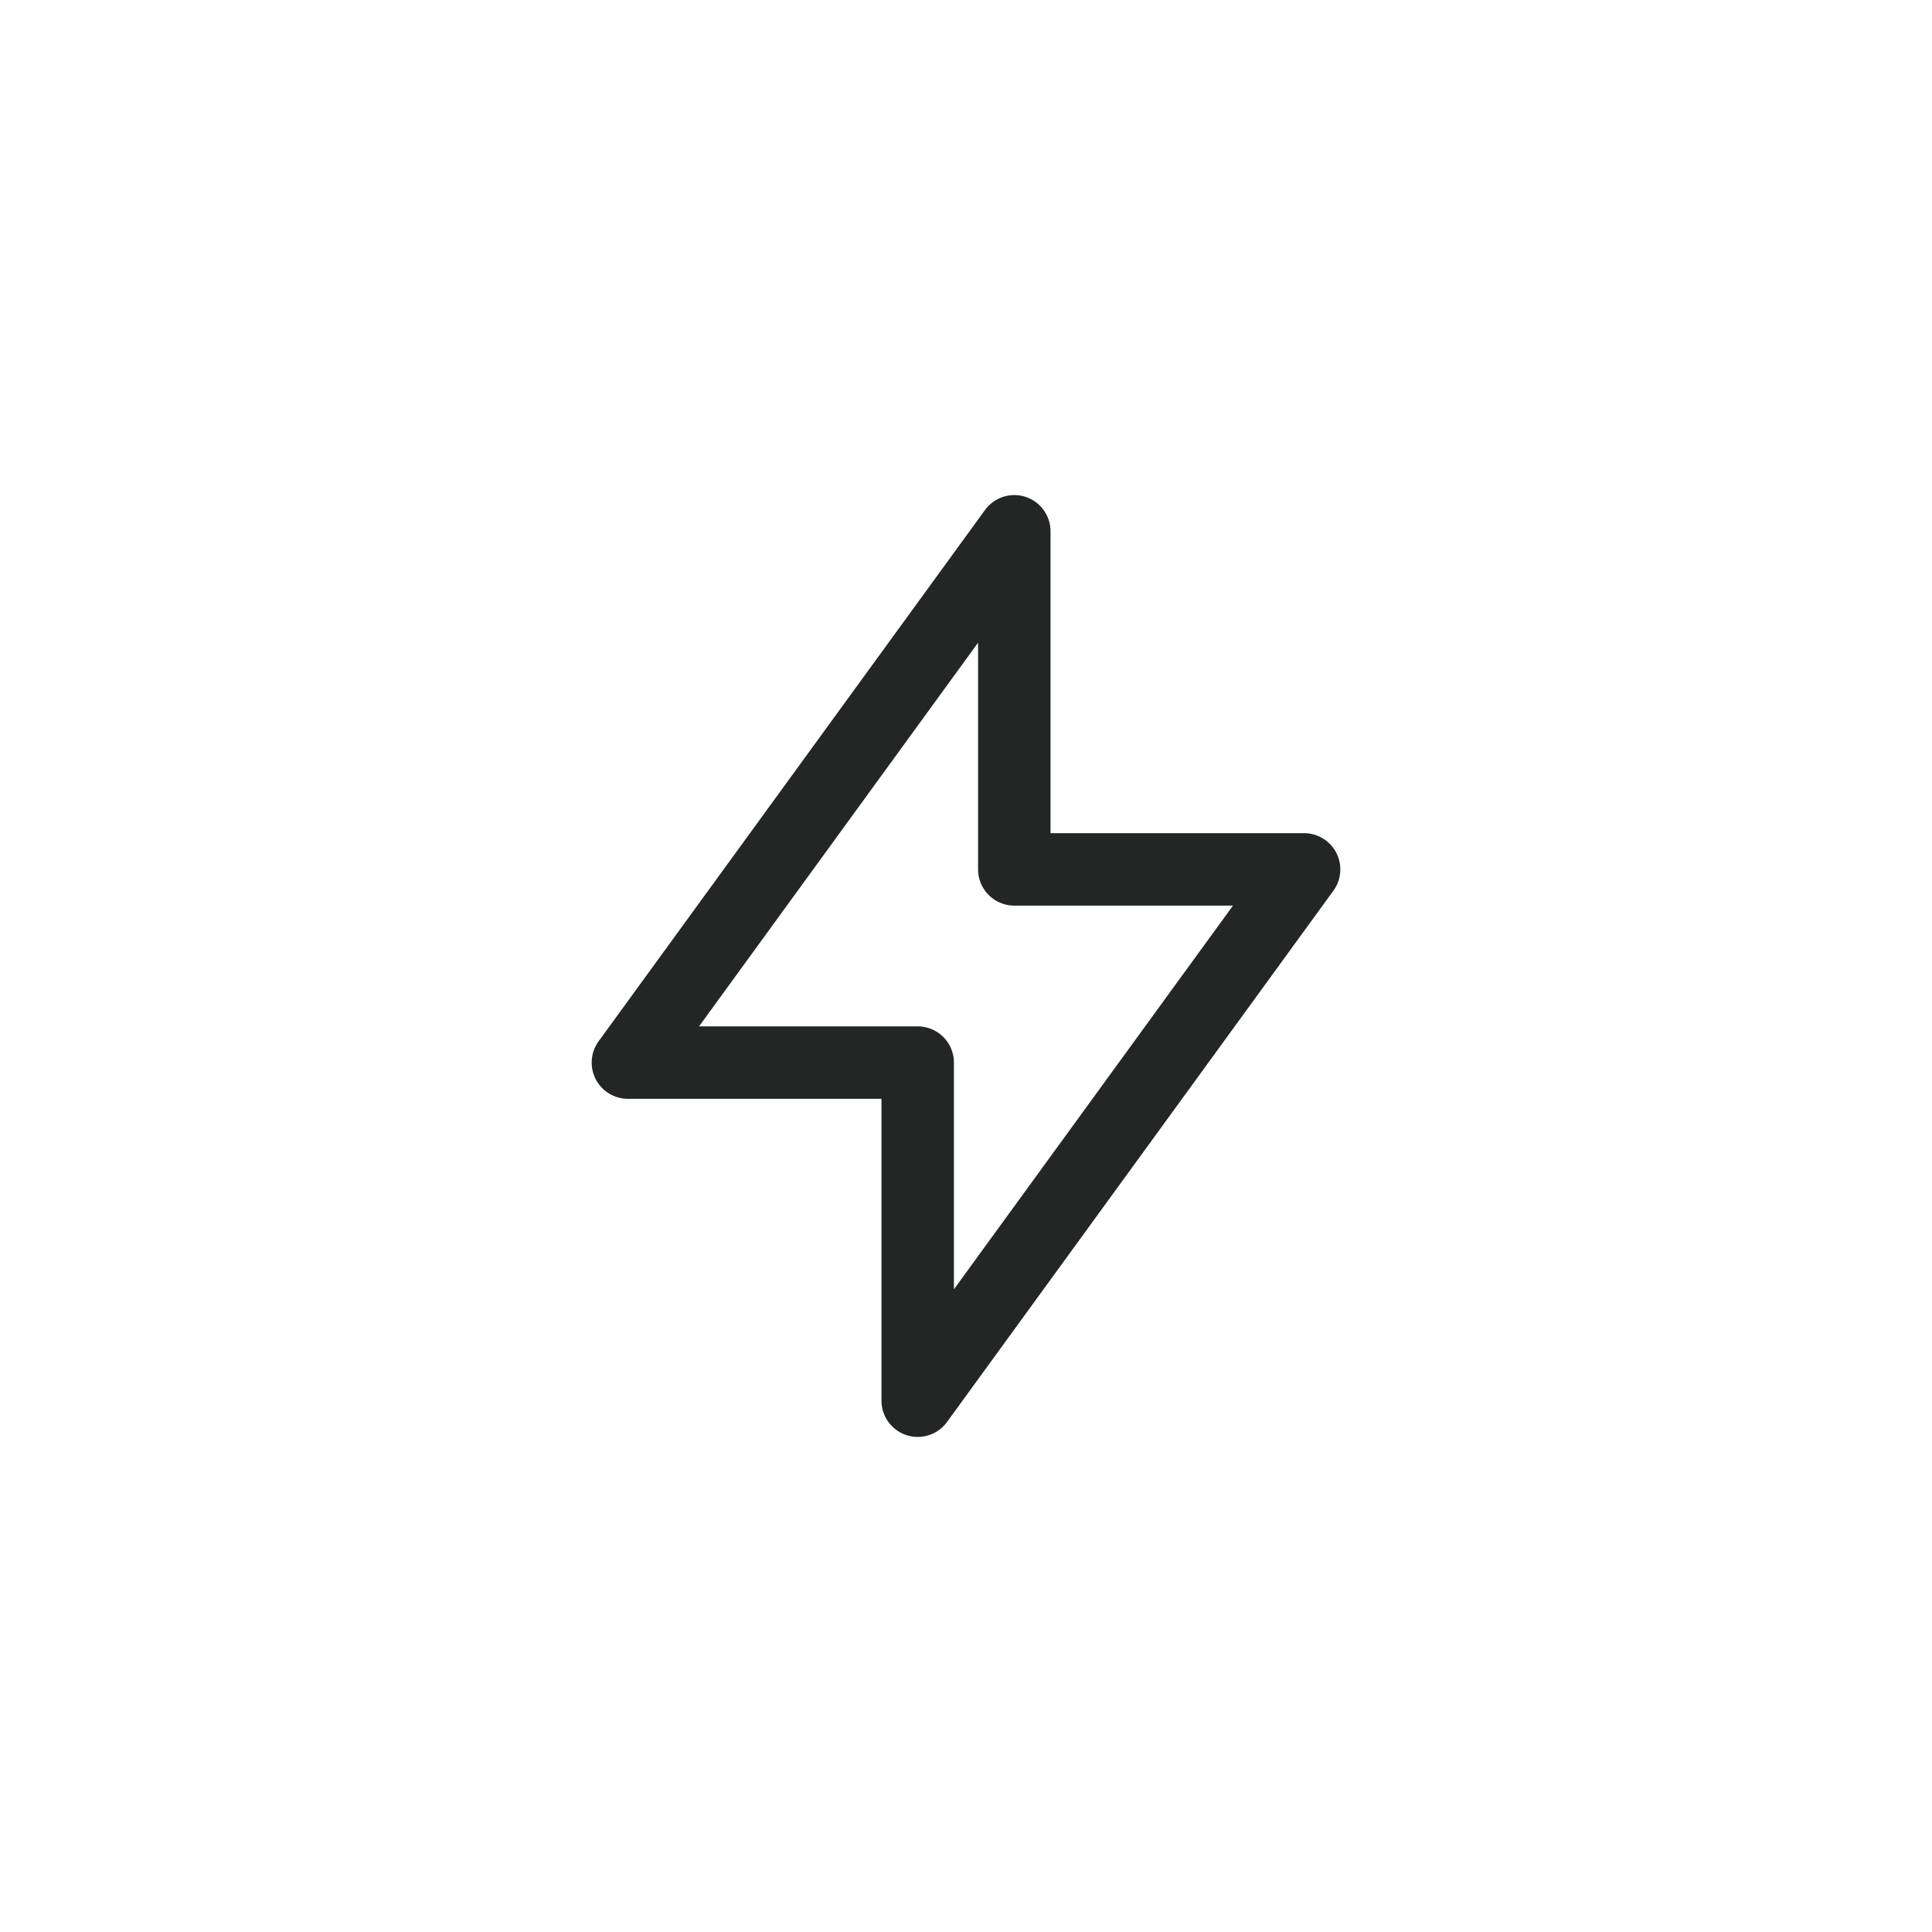
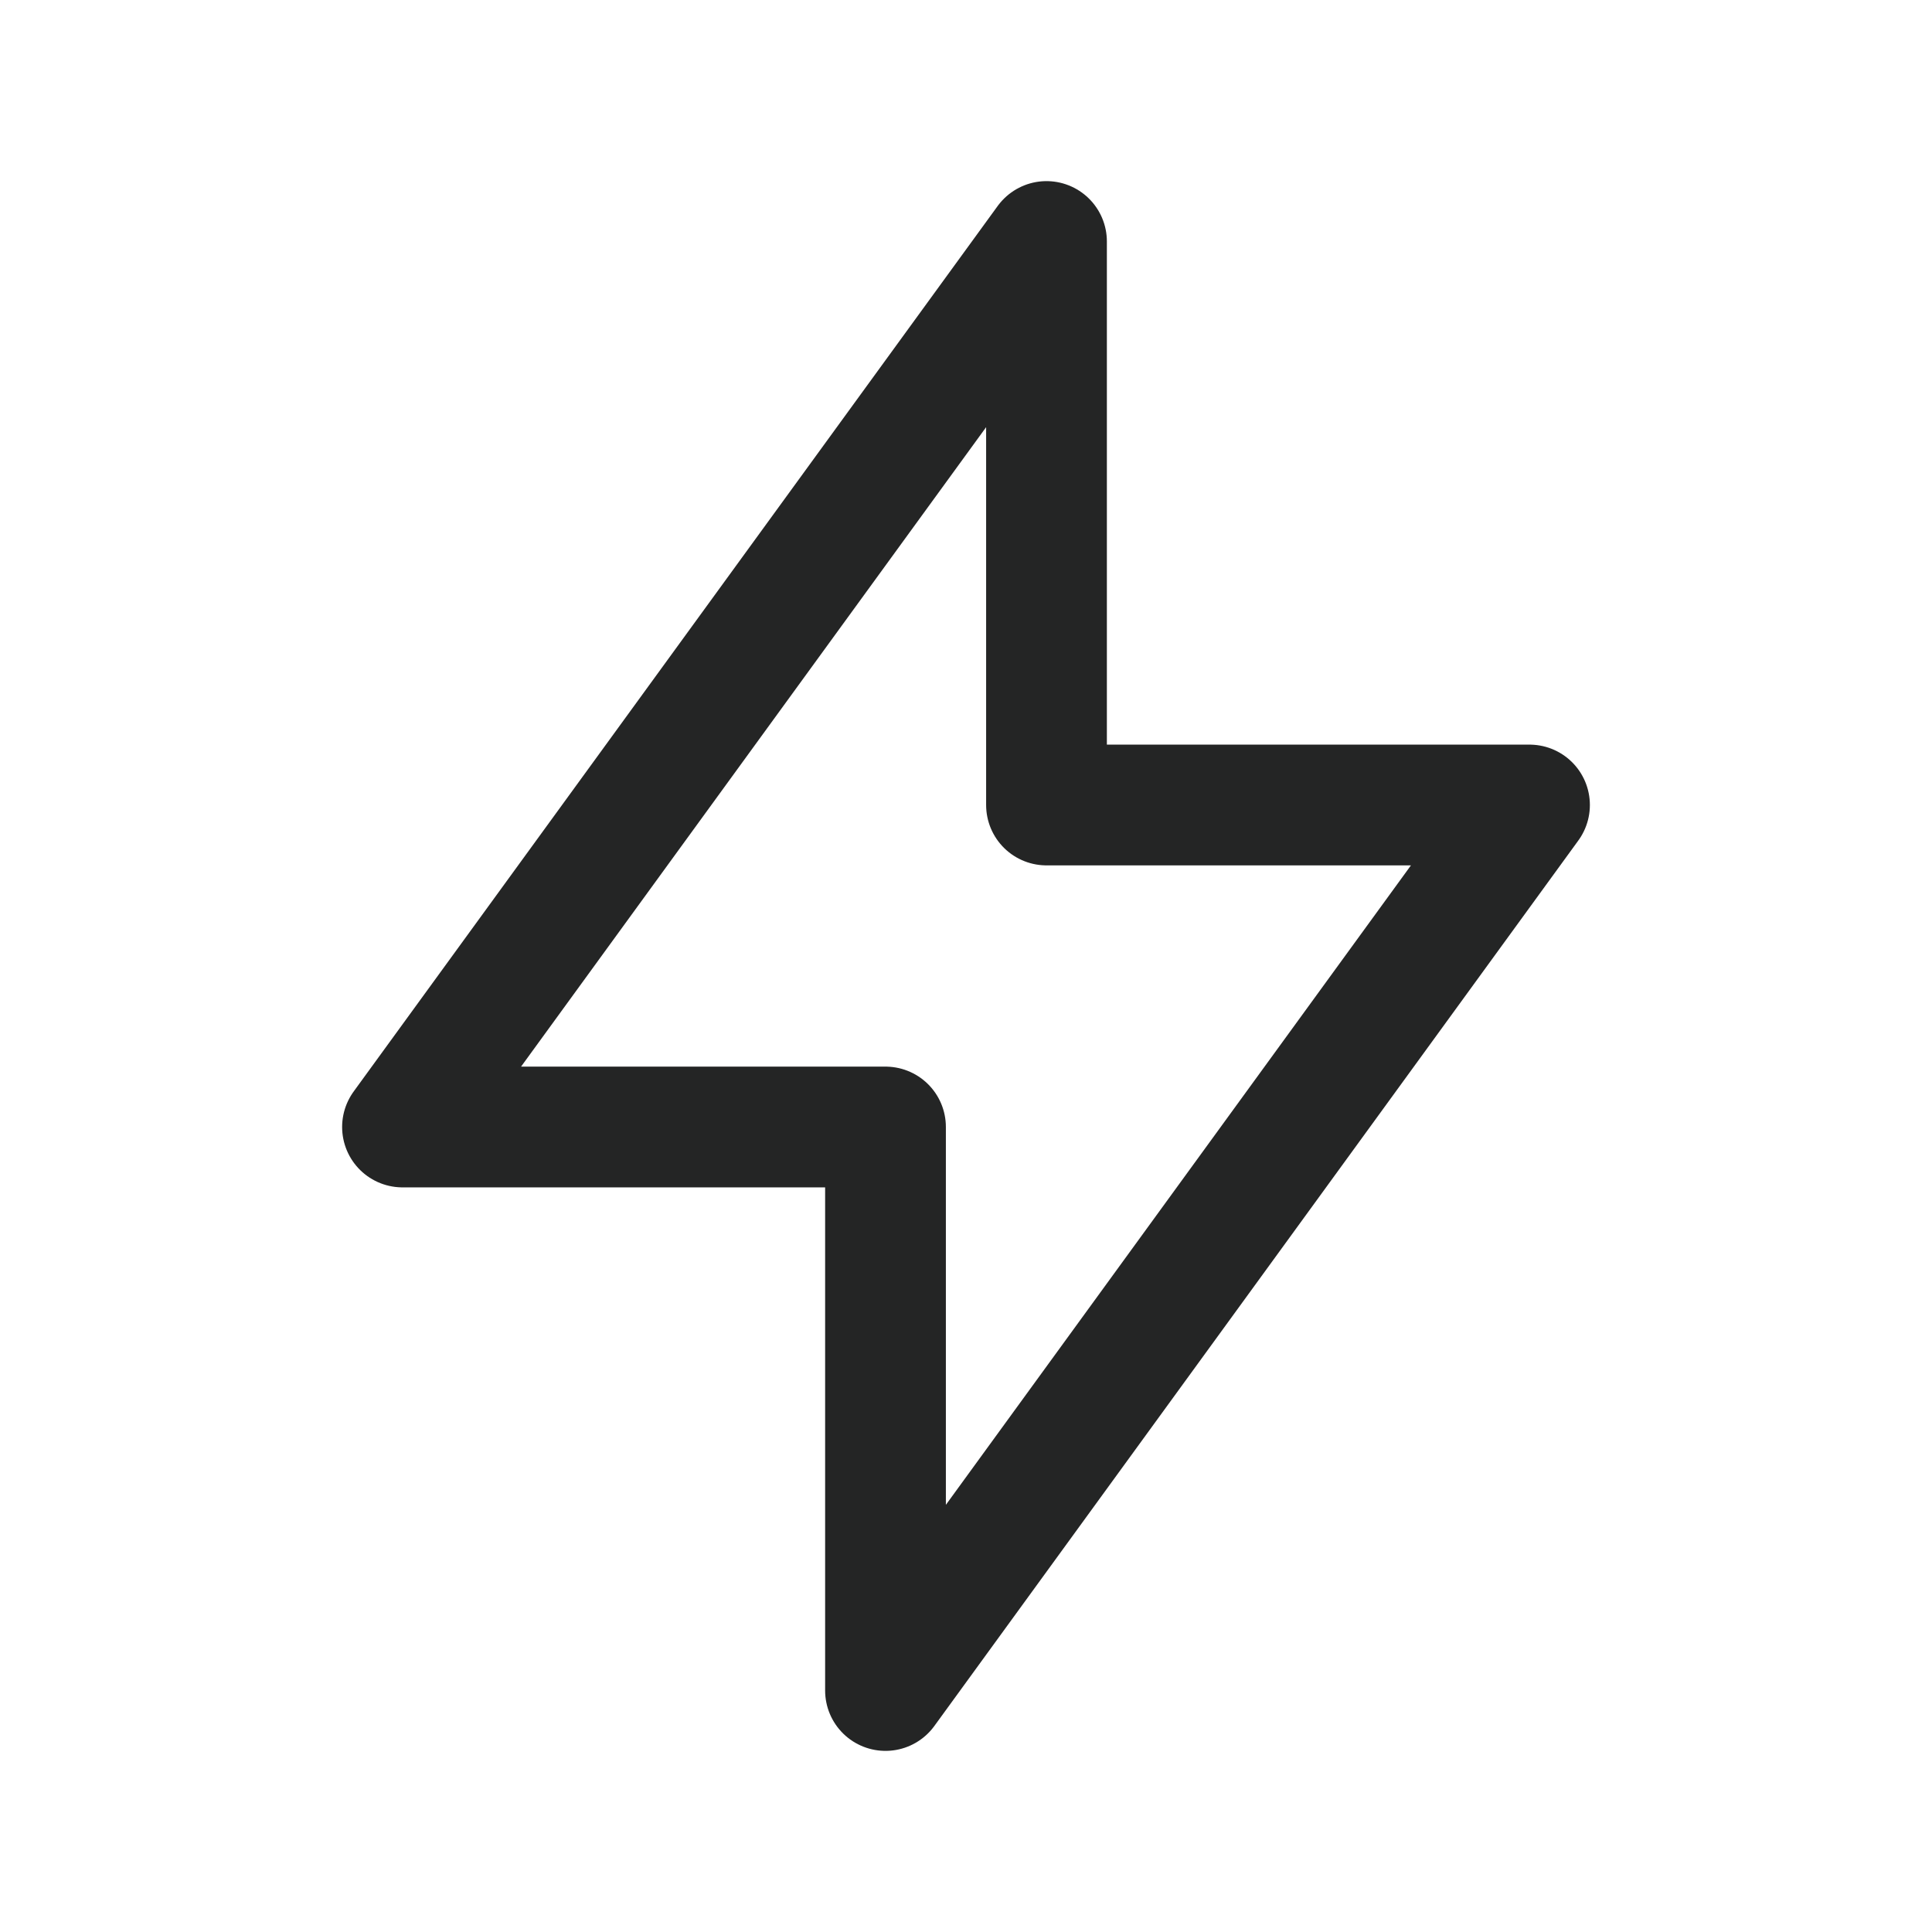
- <svg xmlns="http://www.w3.org/2000/svg" width="40" height="40" viewBox="0 0 40 40" fill="none">
-   <path d="M21 18V11L13 22H19V29L27 18H21Z" stroke="#242525" stroke-width="1.5" stroke-linecap="round" stroke-linejoin="round" />
+ <svg xmlns="http://www.w3.org/2000/svg" width="24" height="24" viewBox="0 0 24 24" fill="none">
+   <path d="M13 10V3L5 14H11V21L19 10H13Z" stroke="#242525" stroke-width="1.5" stroke-linecap="round" stroke-linejoin="round" />
</svg>
